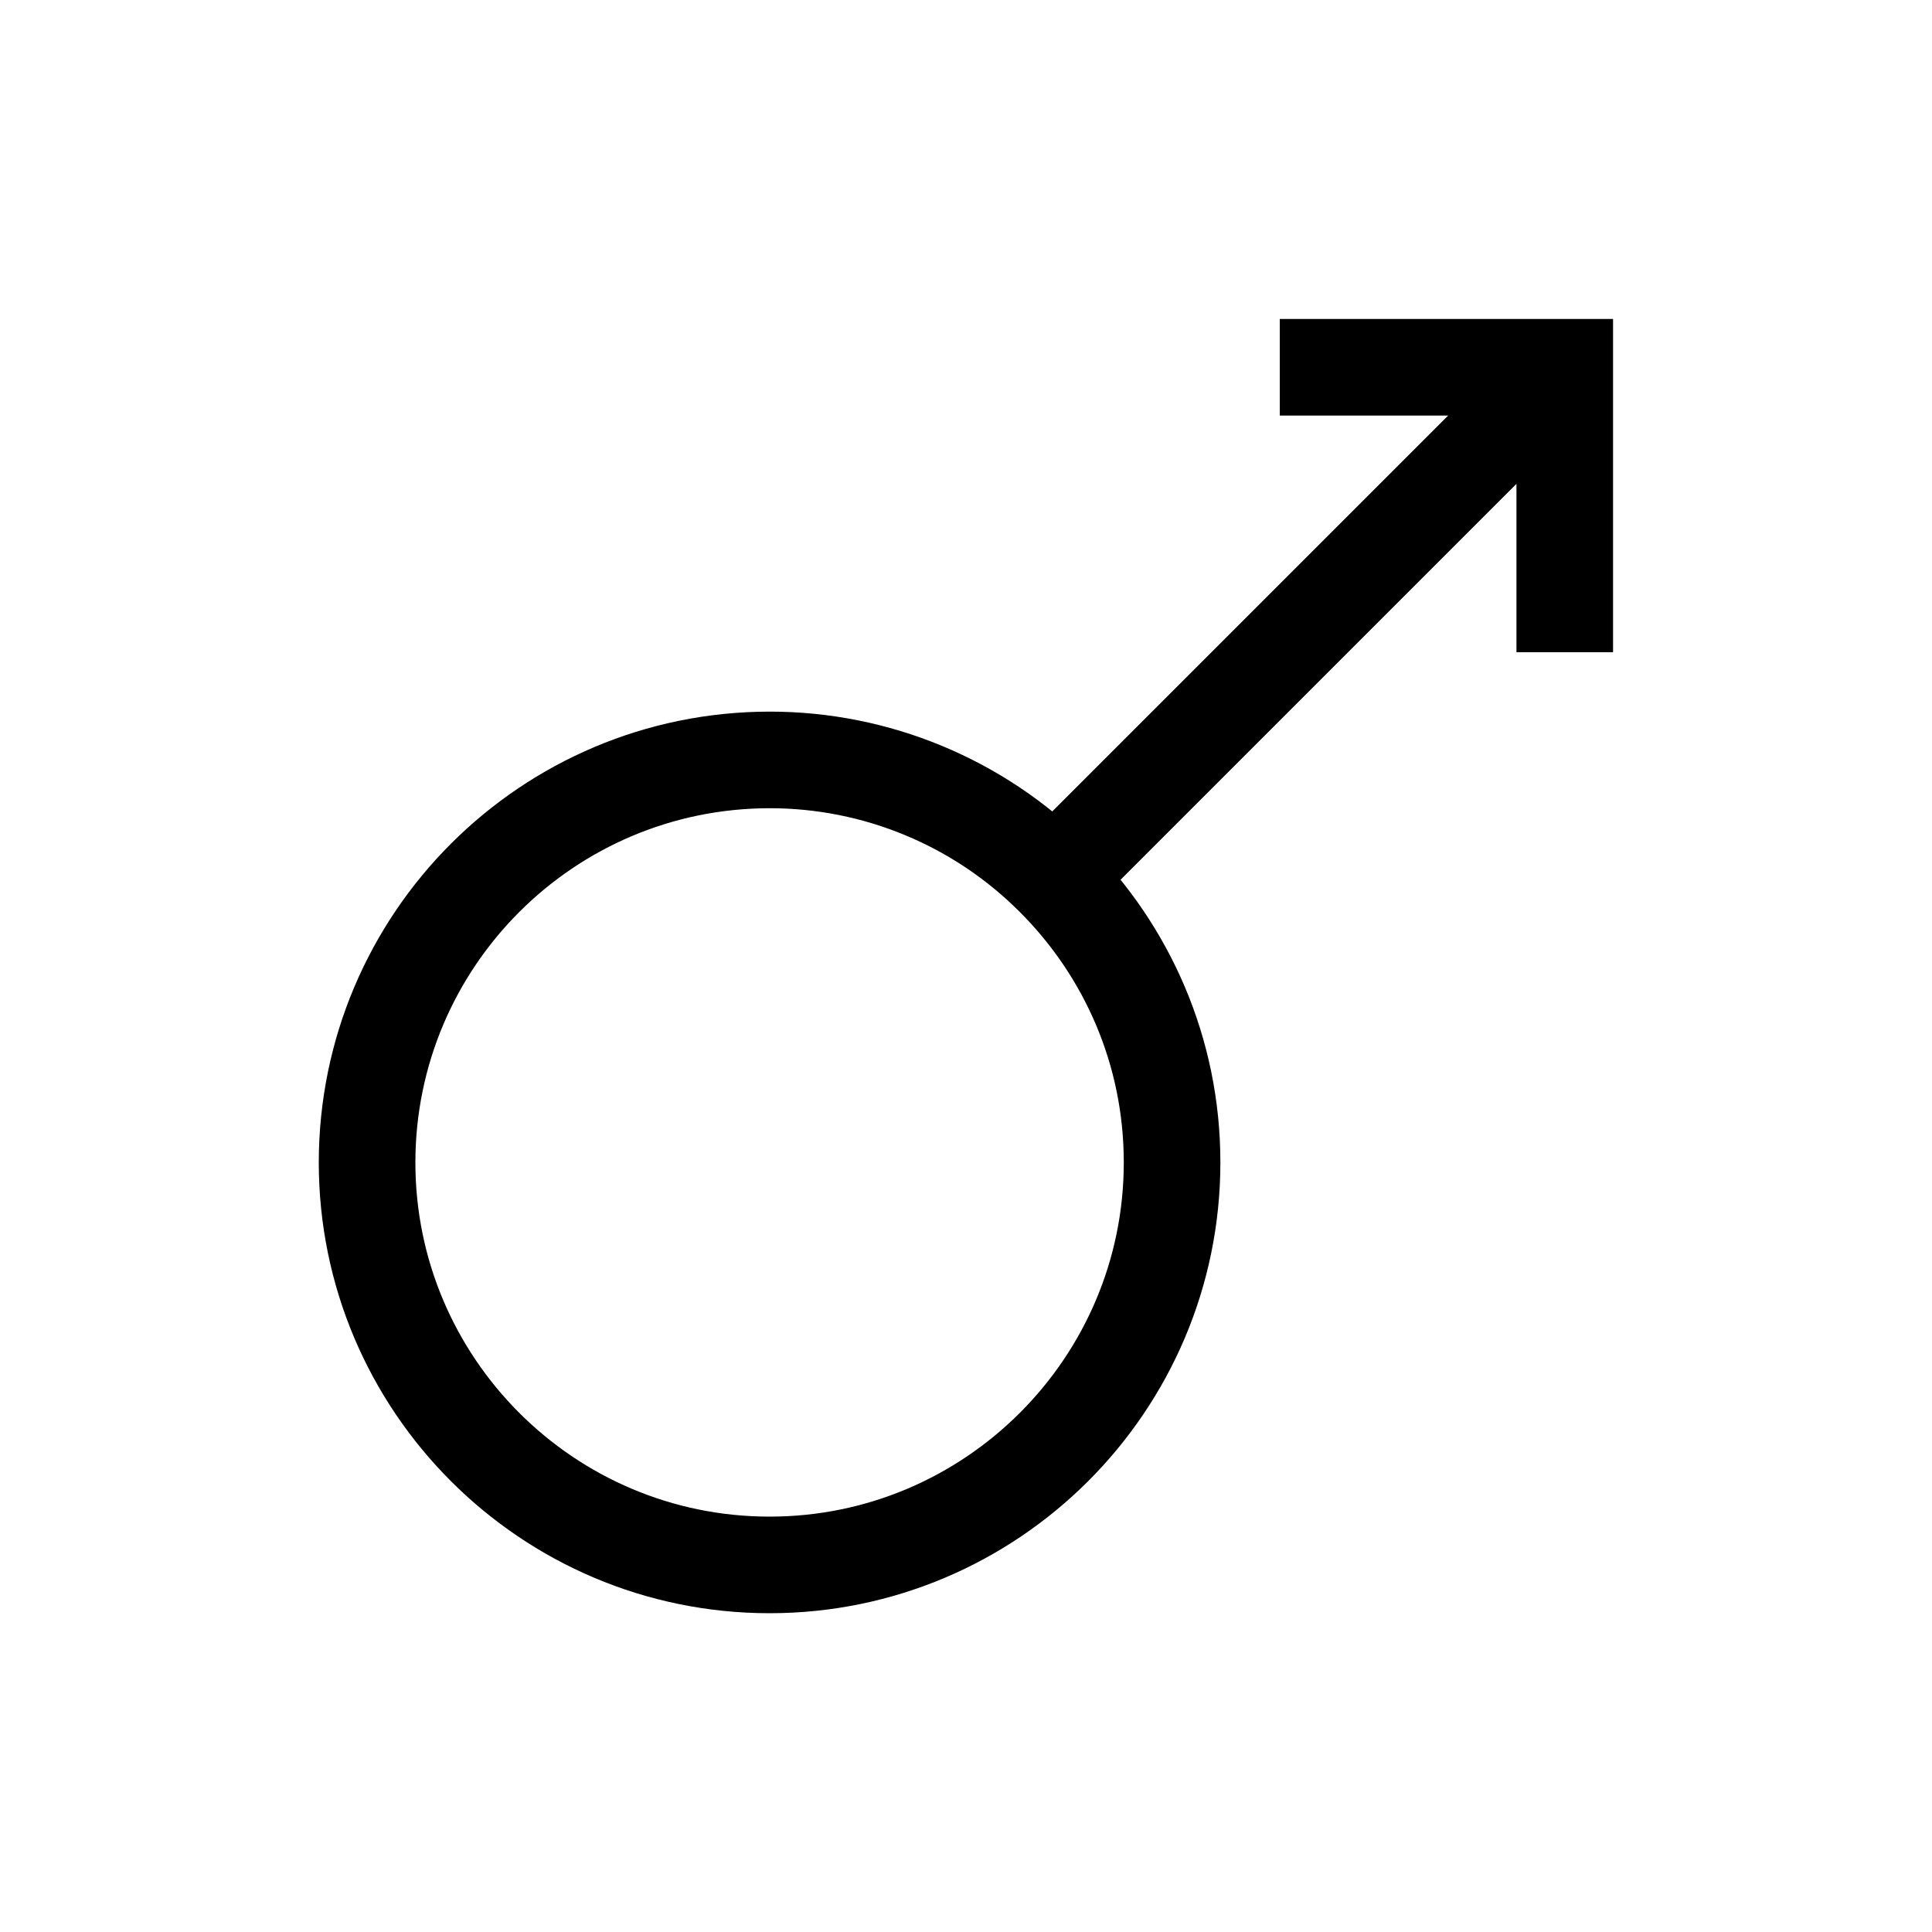
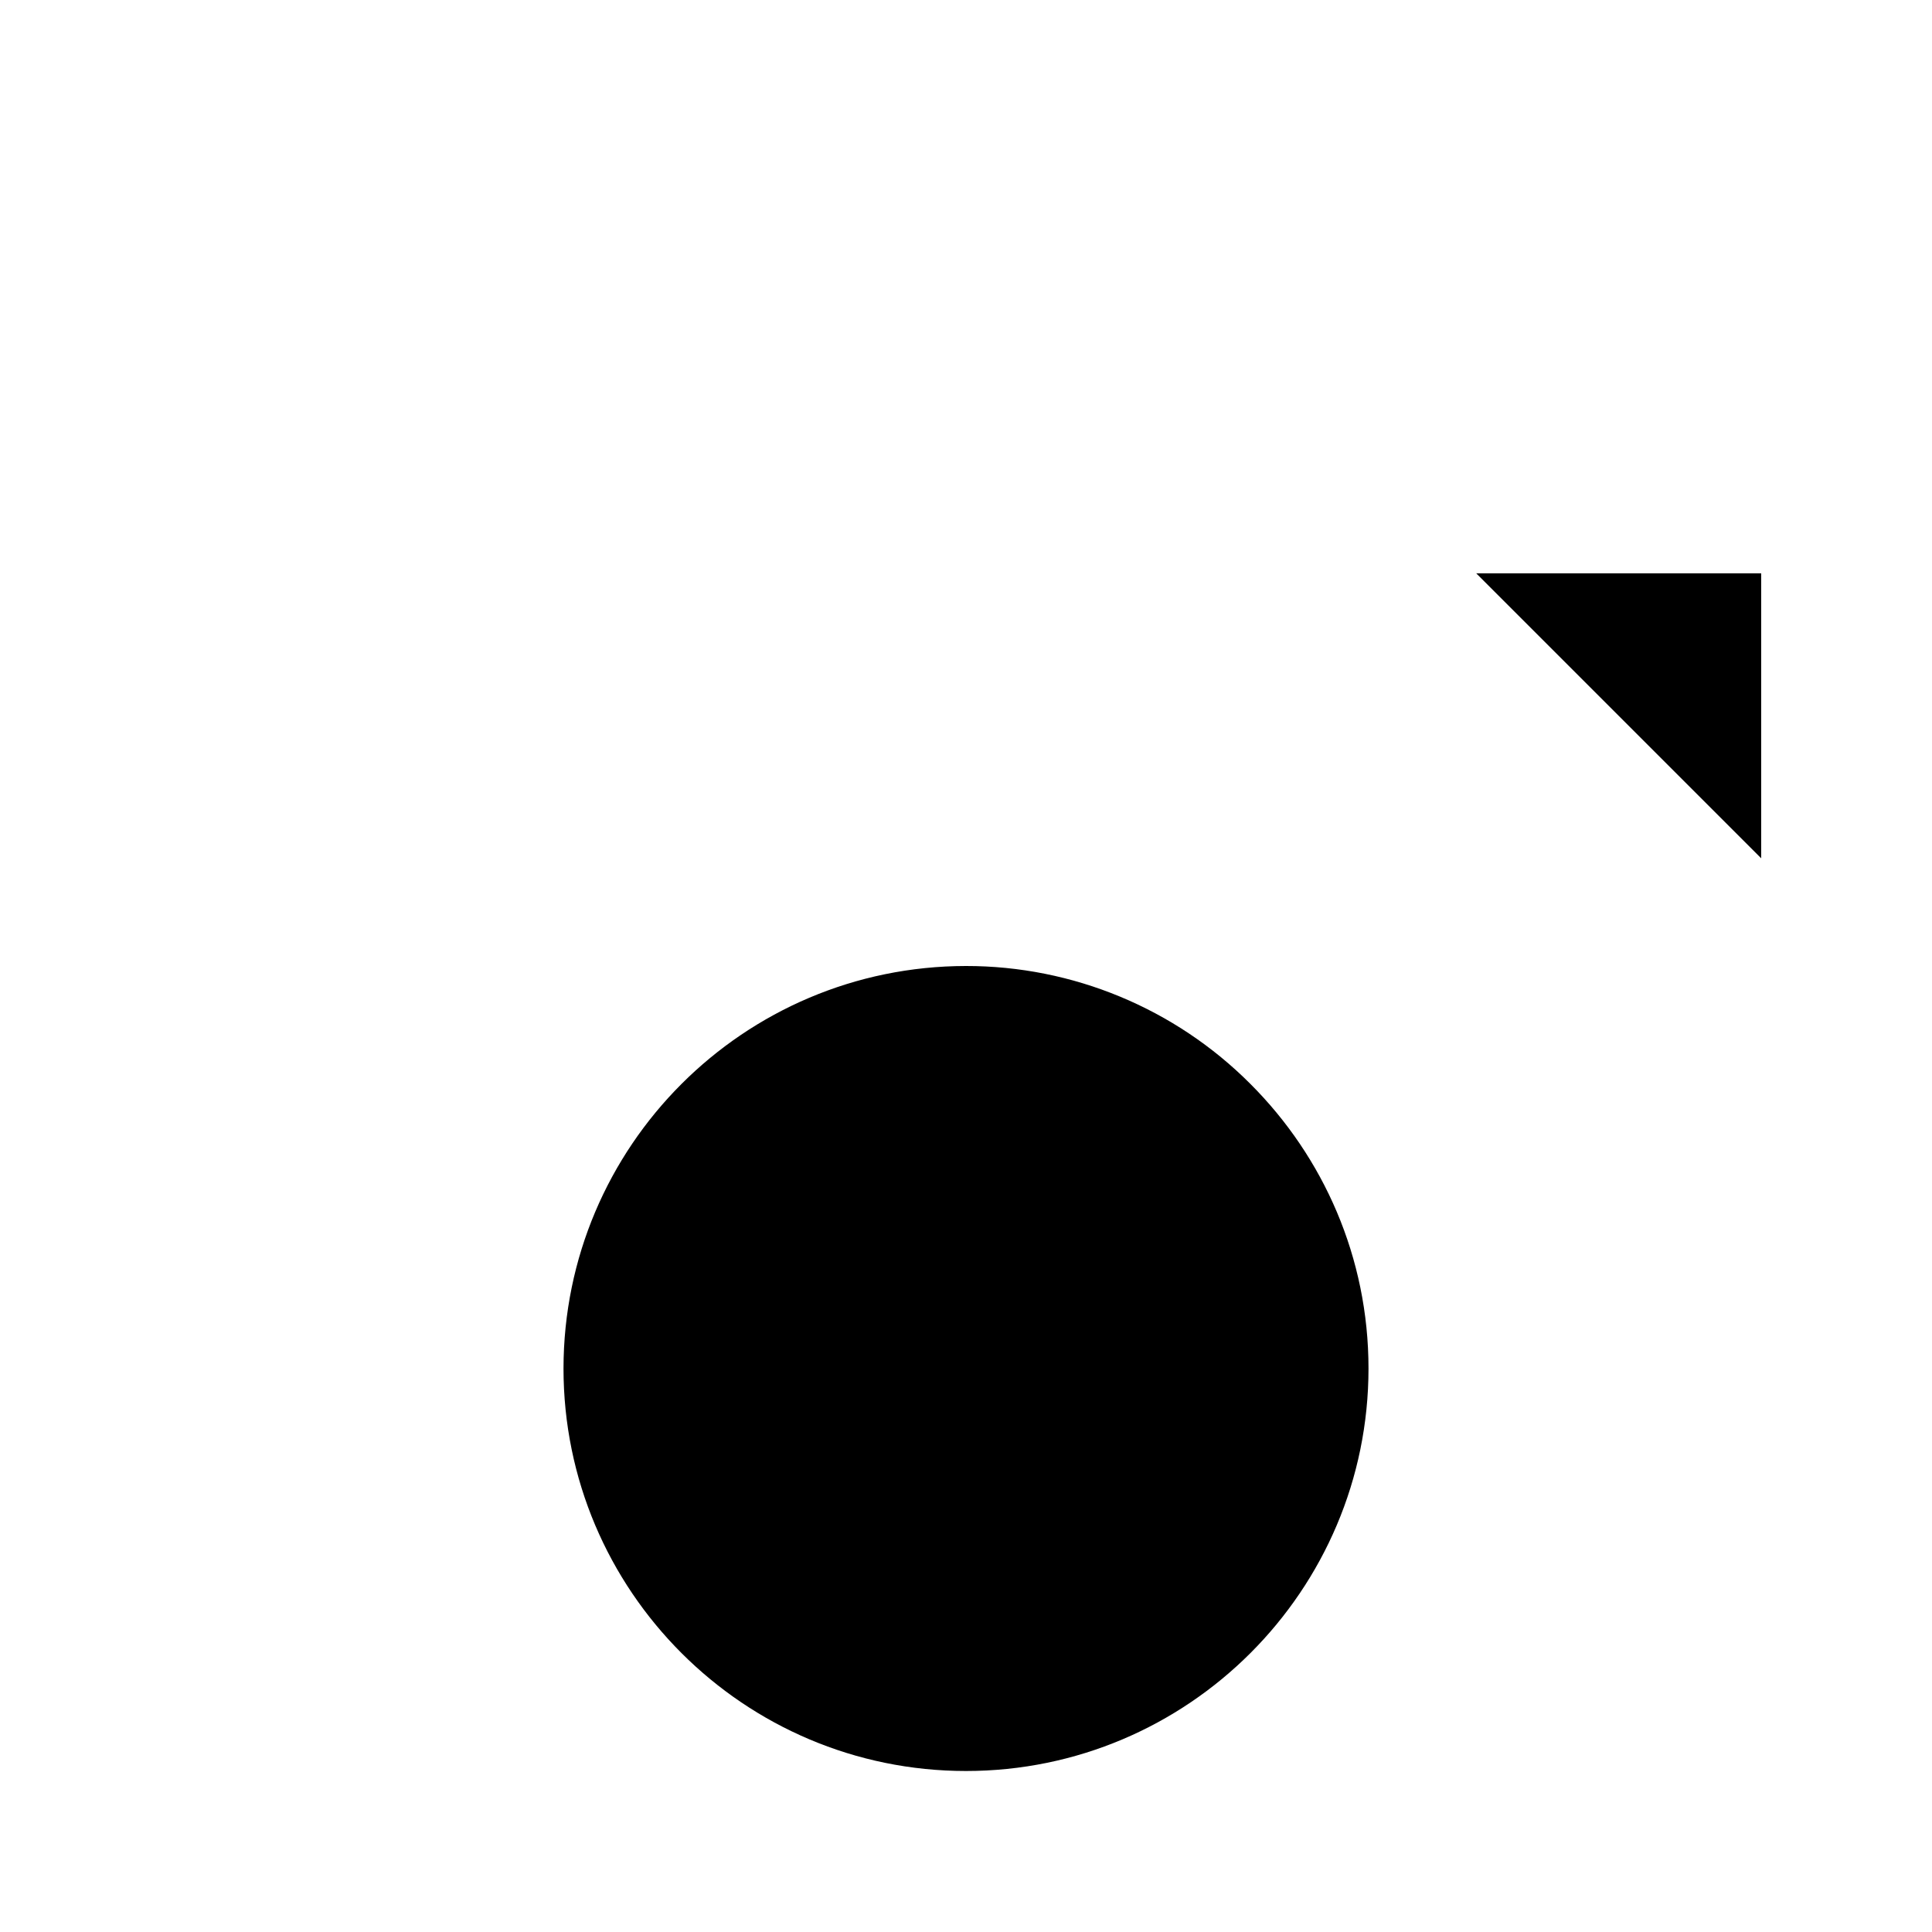
<svg xmlns="http://www.w3.org/2000/svg" width="16" height="16" viewBox="0 0 12 12">
-   <path style="fill:none;stroke:#000;stroke-width:.6;stroke-linecap:butt;stroke-linejoin:miter;stroke-miterlimit:10;stroke-opacity:1" transform="translate(-1.22 -1.28)" d="M8.5 8.5c0-.69-.28-1.314-.733-1.767A2.492 2.492 0 0 0 6 6a2.502 2.502 0 0 0-2.5 2.5C3.5 9.879 4.62 11 6 11c1.379 0 2.5-1.121 2.5-2.5zm-.733-1.767 3.172-3.172m-1.77 0h1.77v1.77" />
+   <path d="M8.5 8.5c0-.69-.28-1.314-.733-1.767A2.492 2.492 0 0 0 6 6a2.502 2.502 0 0 0-2.5 2.5C3.5 9.879 4.62 11 6 11c1.379 0 2.5-1.121 2.5-2.5zm-.733-1.767 3.172-3.172m-1.77 0h1.77v1.77" />
</svg>
